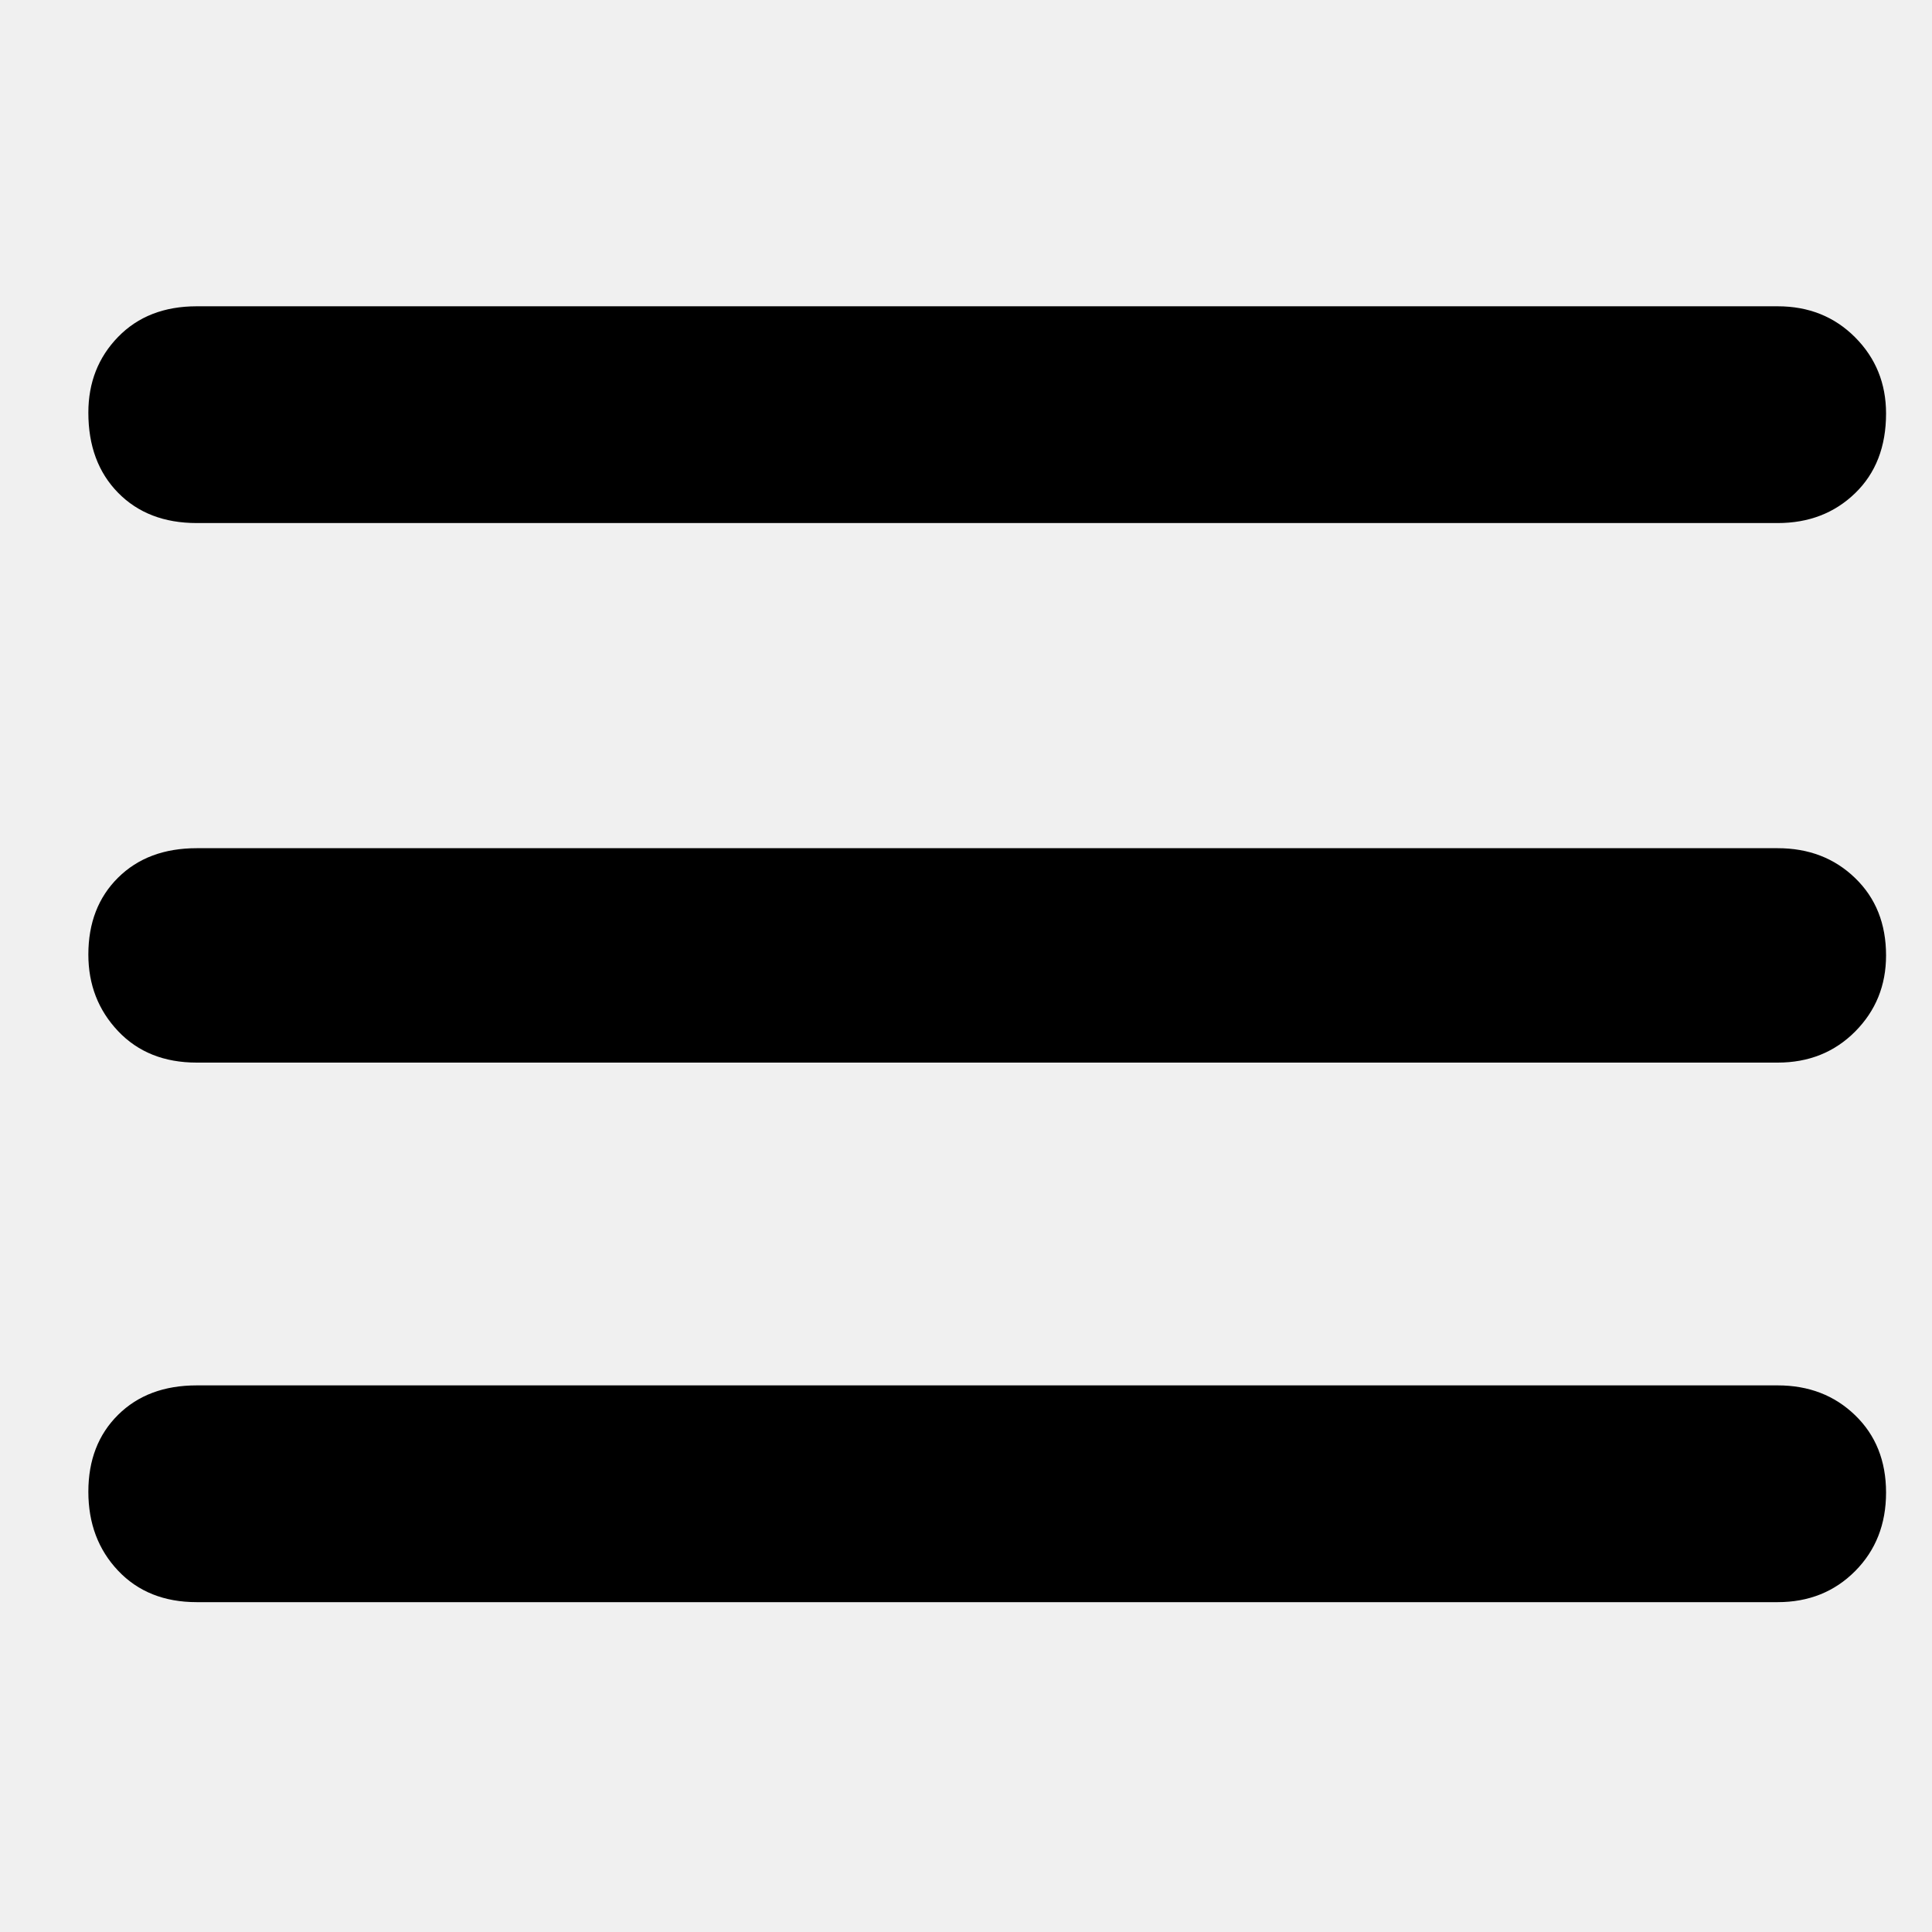
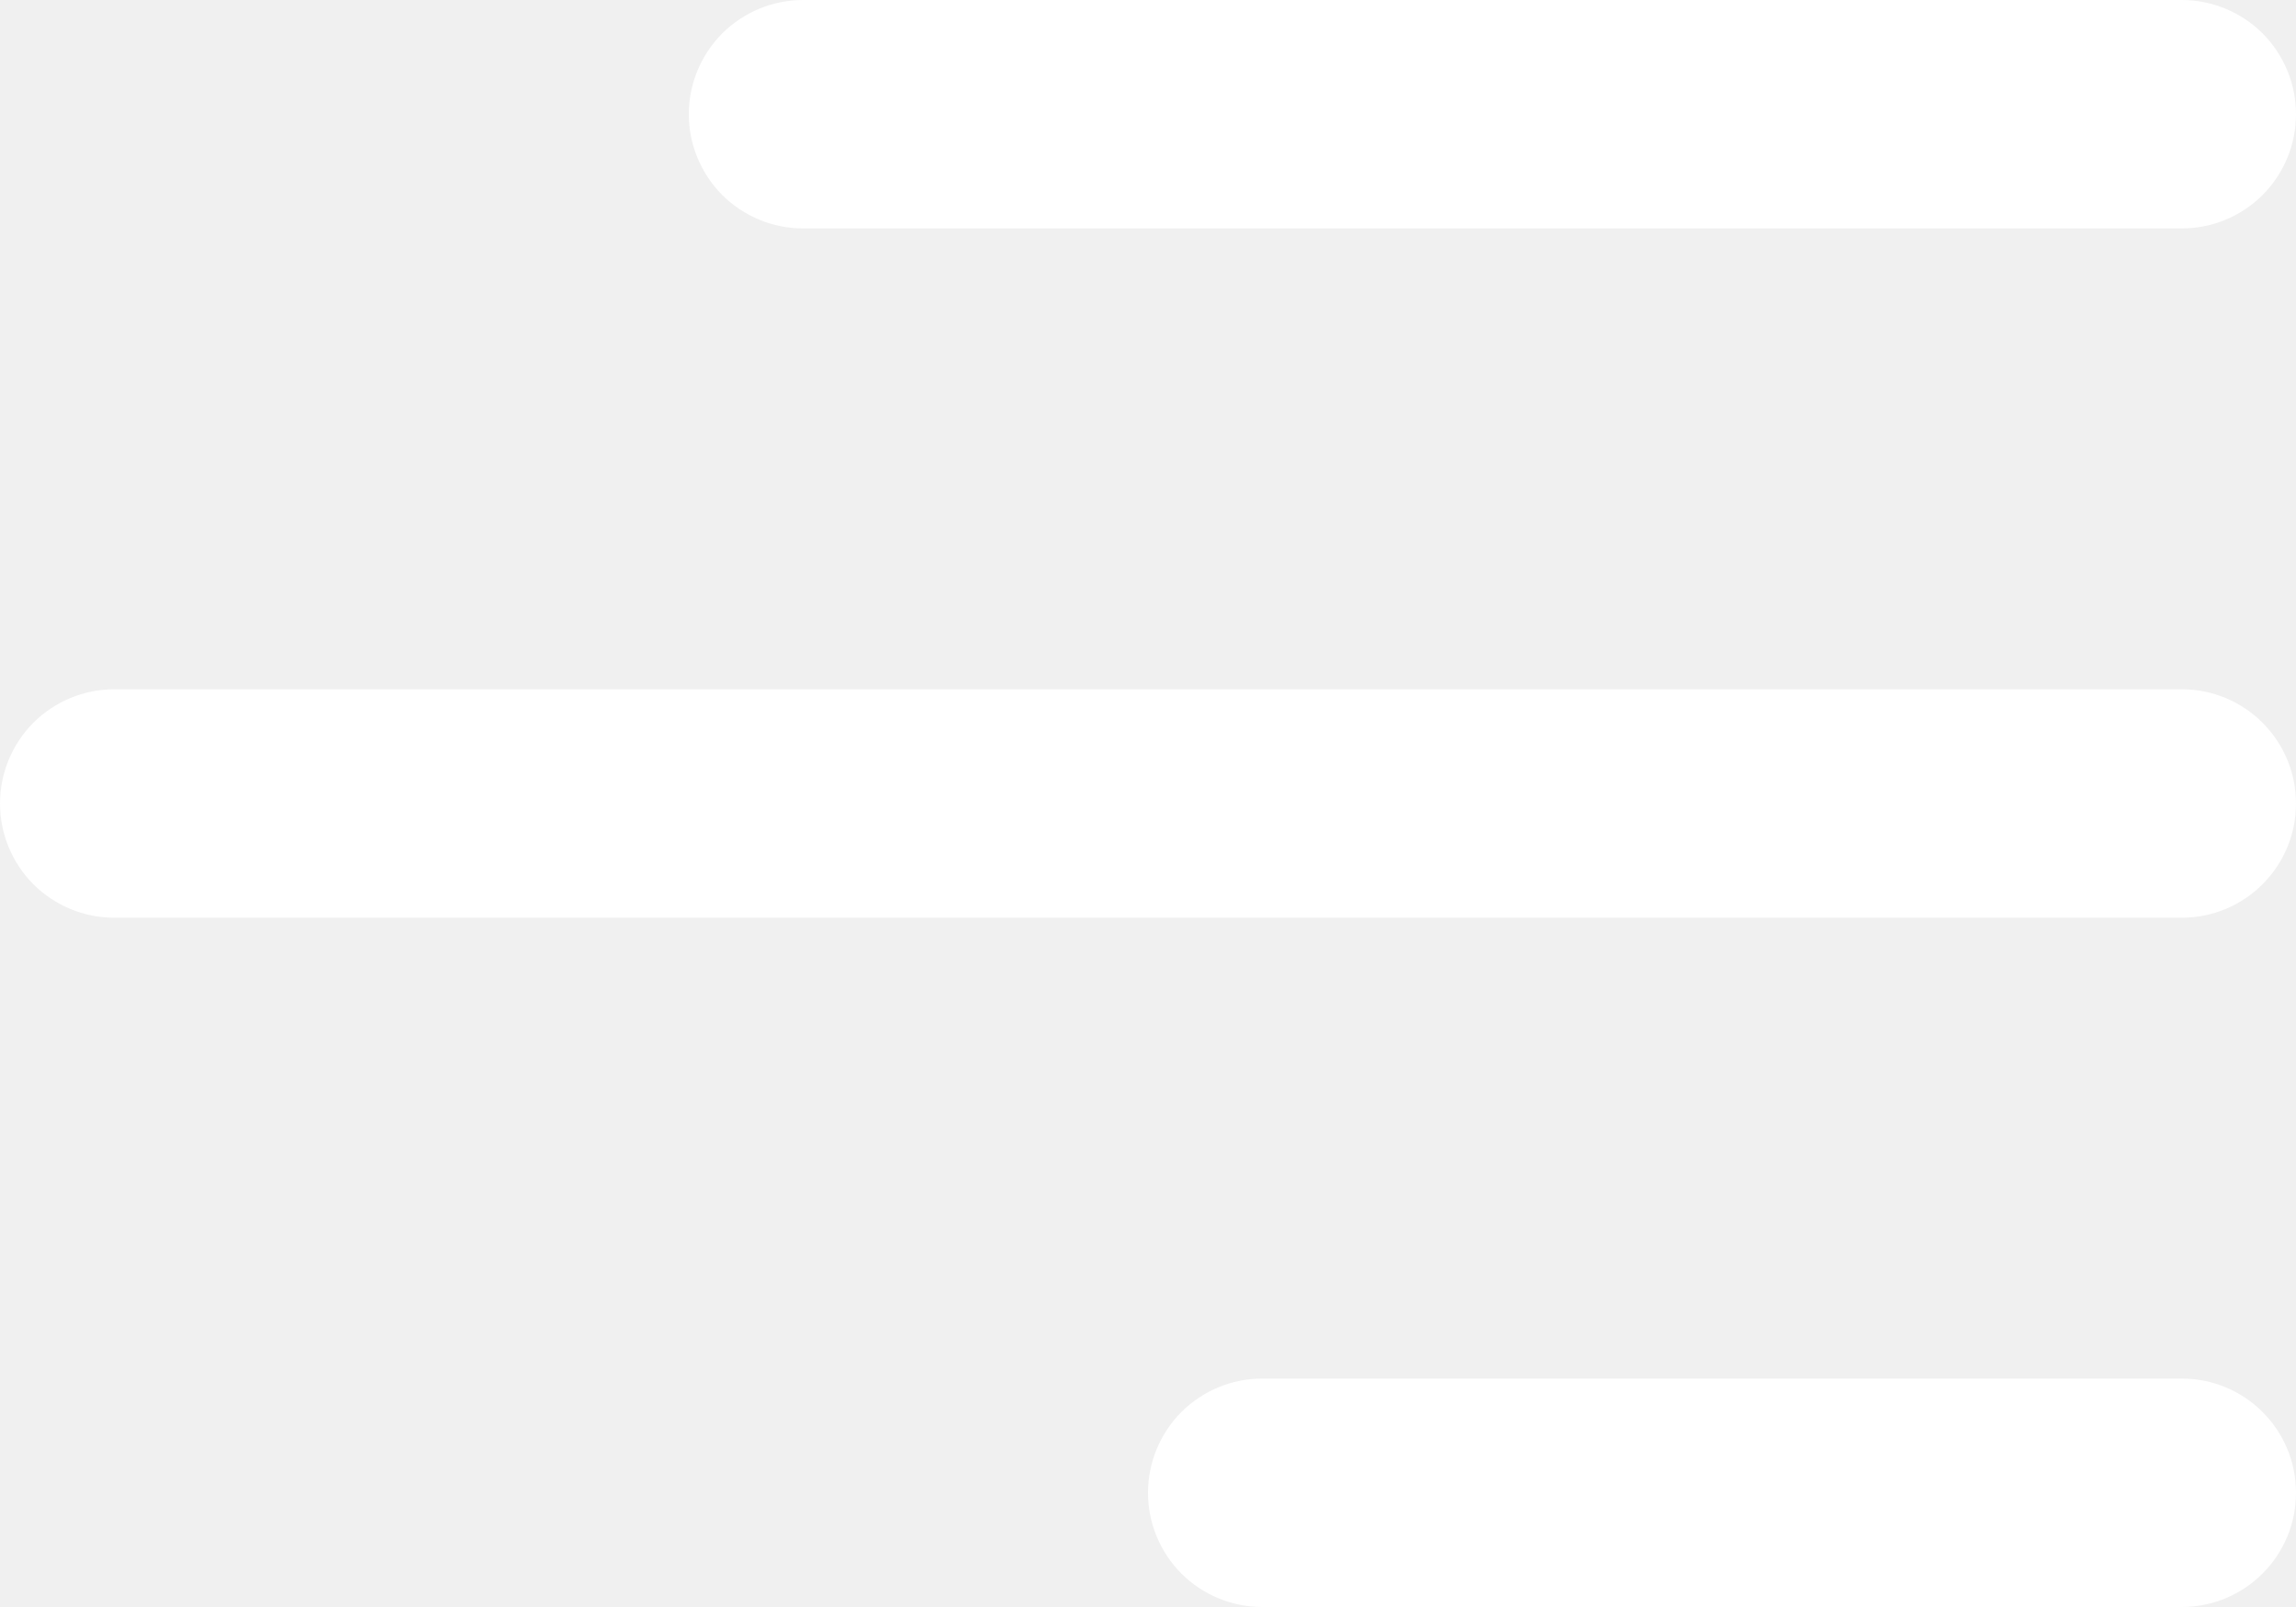
- <svg xmlns="http://www.w3.org/2000/svg" width="41" height="41" viewBox="0 0 41 41" fill="none">
-   <path d="M4.175 34C3.483 34 2.927 33.777 2.506 33.332C2.085 32.887 1.875 32.328 1.875 31.657C1.875 30.986 2.085 30.442 2.506 30.025C2.927 29.608 3.483 29.4 4.175 29.4H37.725C38.384 29.4 38.932 29.611 39.369 30.034C39.806 30.456 40.025 31.003 40.025 31.675C40.025 32.346 39.806 32.901 39.369 33.341C38.932 33.78 38.384 34 37.725 34H4.175ZM4.175 22.55C3.483 22.55 2.927 22.327 2.506 21.882C2.085 21.437 1.875 20.895 1.875 20.257C1.875 19.586 2.085 19.042 2.506 18.625C2.927 18.208 3.483 18 4.175 18H37.725C38.384 18 38.932 18.211 39.369 18.634C39.806 19.056 40.025 19.603 40.025 20.275C40.025 20.913 39.806 21.451 39.369 21.891C38.932 22.33 38.384 22.55 37.725 22.55H4.175ZM4.175 11.1C3.483 11.1 2.927 10.886 2.506 10.457C2.085 10.028 1.875 9.462 1.875 8.757C1.875 8.119 2.085 7.583 2.506 7.15C2.927 6.717 3.483 6.5 4.175 6.5H37.725C38.384 6.5 38.932 6.72 39.369 7.159C39.806 7.598 40.025 8.137 40.025 8.775C40.025 9.479 39.806 10.043 39.369 10.466C38.932 10.889 38.384 11.1 37.725 11.1H4.175Z" fill="black" />
+ <svg xmlns="http://www.w3.org/2000/svg" width="20" height="14" viewBox="0 0 20 14" fill="none">
+   <path d="M20 13.005C20 13.555 19.554 14 19.005 14H10.995C10.731 14 10.478 13.895 10.291 13.709C10.105 13.522 10 13.269 10 13.005C10 12.741 10.105 12.488 10.291 12.301C10.478 12.115 10.731 12.01 10.995 12.01H19.005C19.555 12.01 20 12.455 20 13.005ZM20 7C20 7.55 19.554 7.995 19.005 7.995H0.995C0.731 7.995 0.478 7.89 0.291 7.704C0.105 7.517 0 7.264 0 7C0 6.736 0.105 6.483 0.291 6.296C0.478 6.11 0.731 6.005 0.995 6.005H19.005C19.555 6.005 20 6.451 20 7ZM19.005 1.99C19.269 1.99 19.522 1.885 19.709 1.699C19.895 1.512 20 1.259 20 0.995C20 0.731 19.895 0.478 19.709 0.291C19.522 0.105 19.269 7.86455e-09 19.005 0H6.995C6.864 -3.89413e-09 6.735 0.026 6.614 0.076C6.494 0.126 6.384 0.199 6.291 0.291C6.199 0.384 6.126 0.494 6.076 0.614C6.026 0.735 6 0.864 6 0.995C6 1.126 6.026 1.255 6.076 1.376C6.126 1.496 6.199 1.606 6.291 1.699C6.384 1.791 6.494 1.864 6.614 1.914C6.735 1.964 6.864 1.99 6.995 1.99H19.005Z" fill="white" />
</svg>
